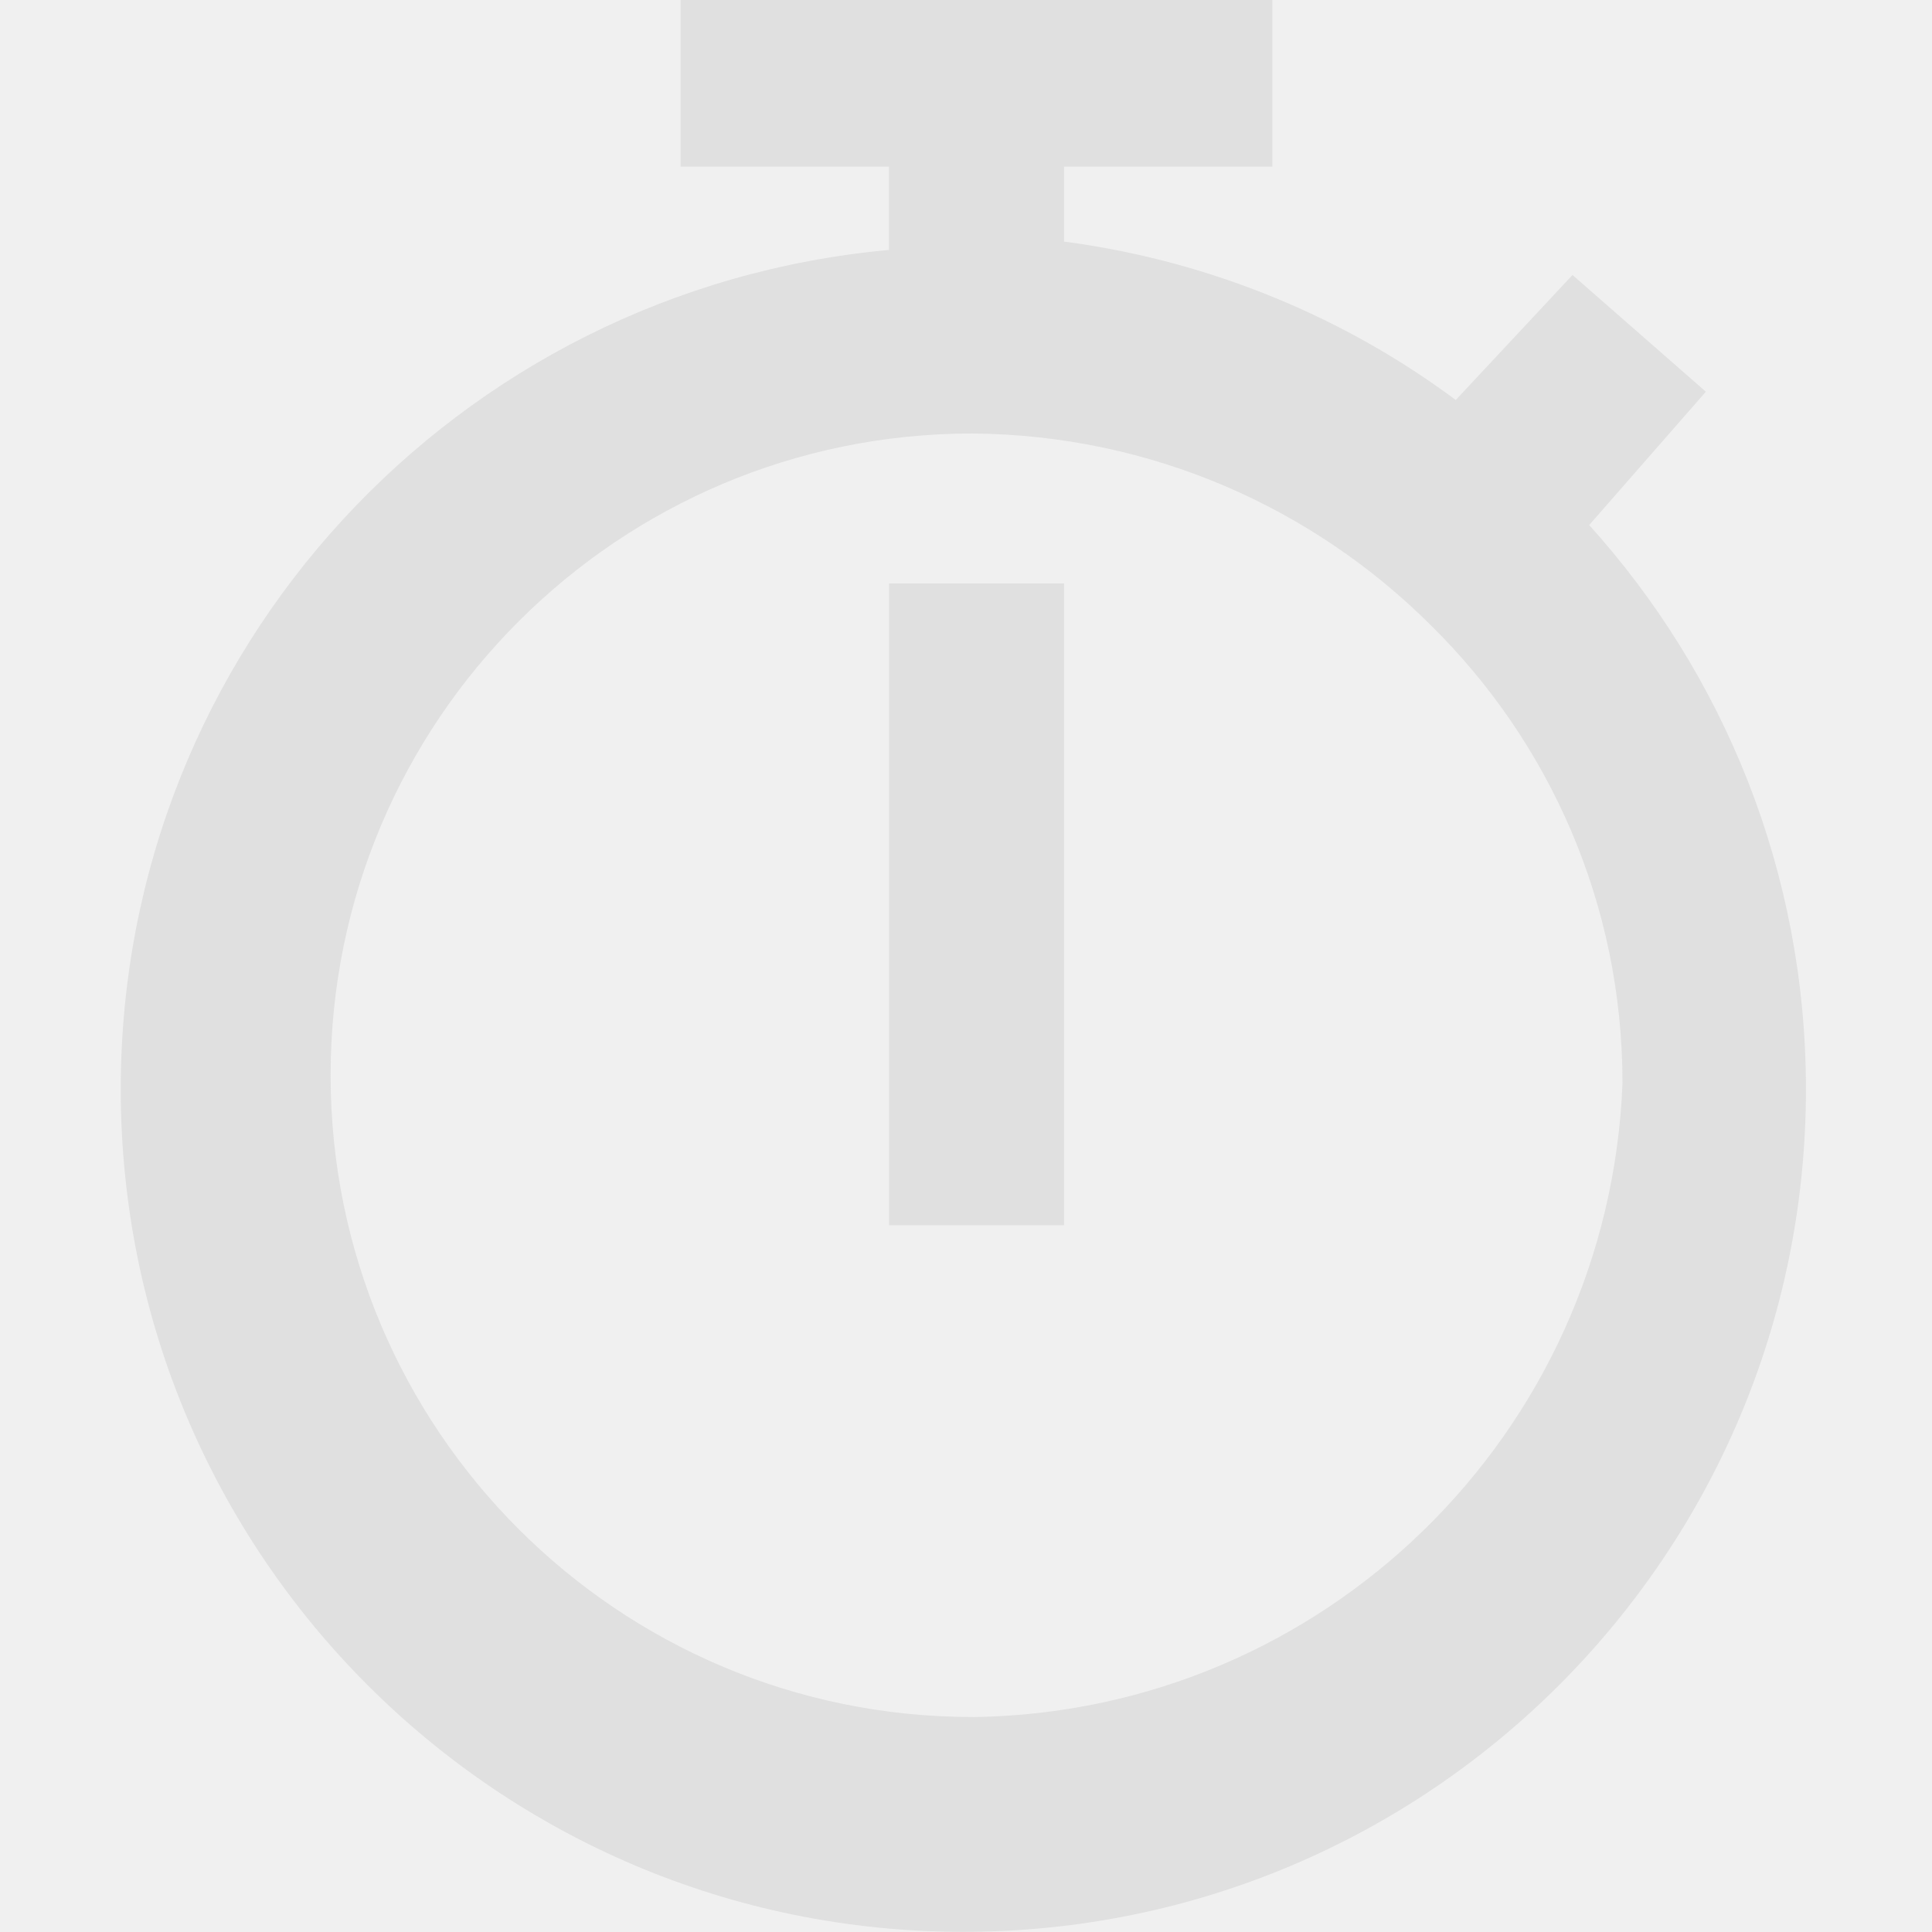
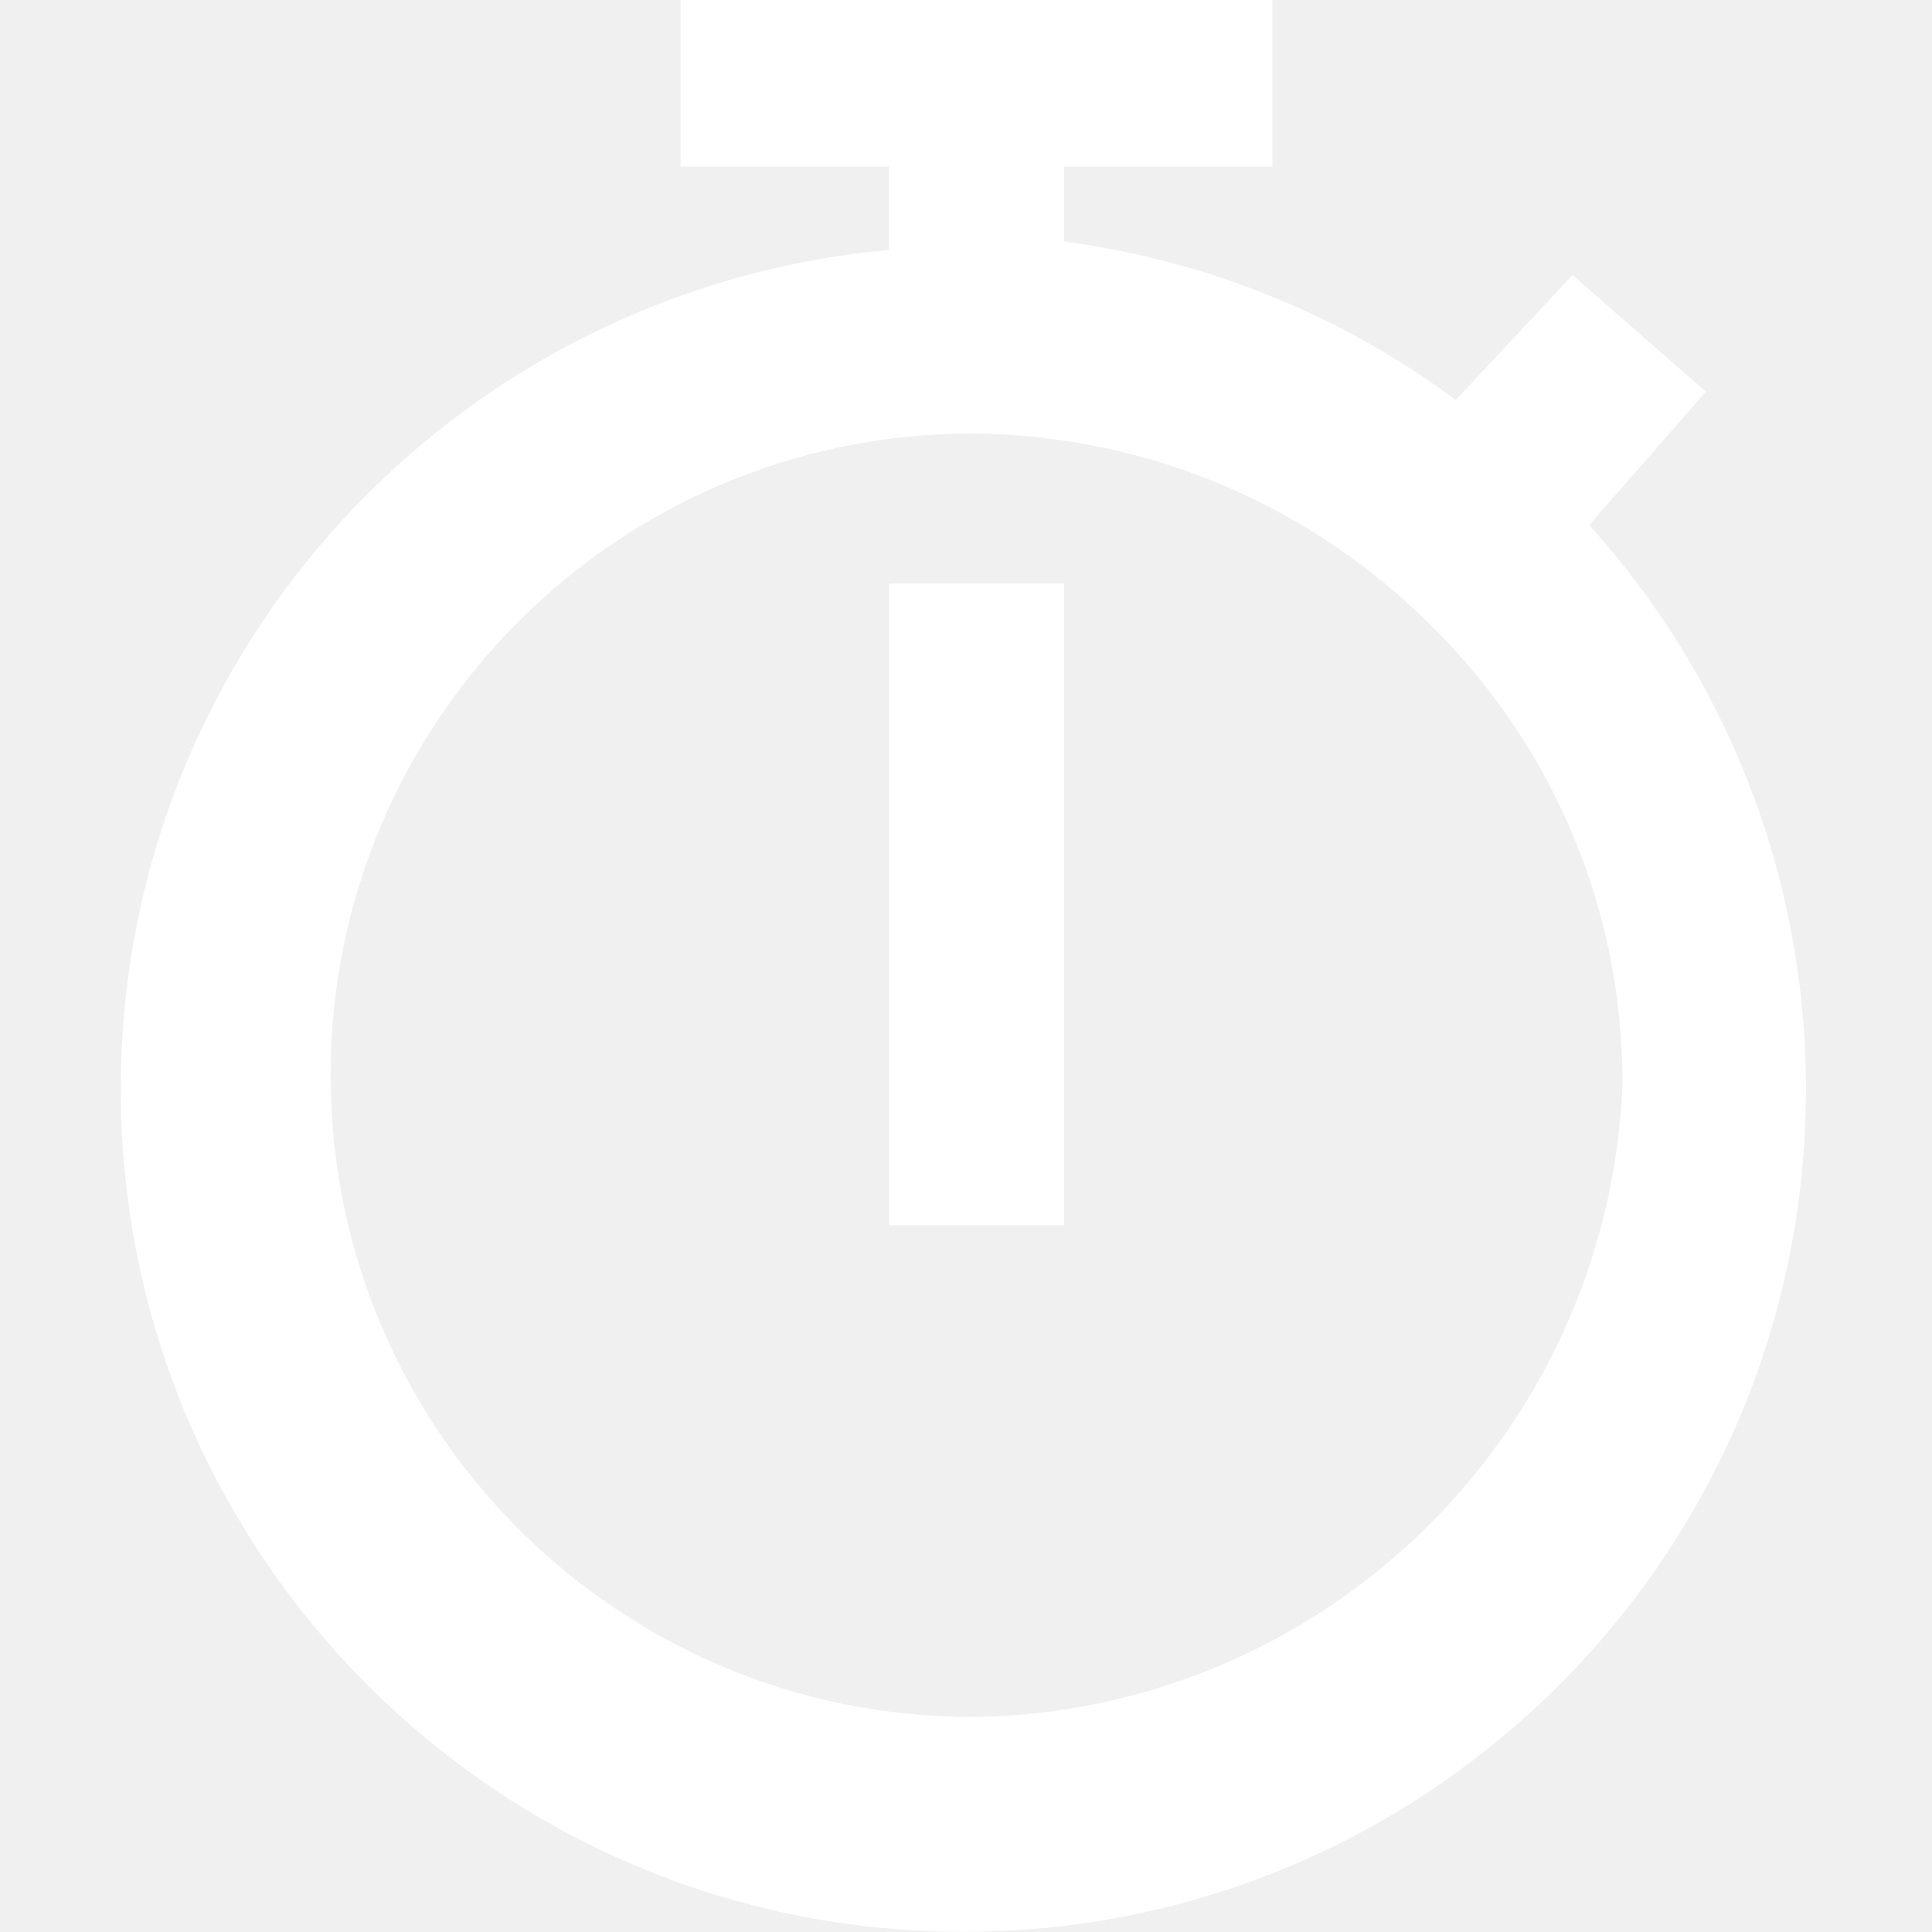
- <svg xmlns="http://www.w3.org/2000/svg" fill="#e0e0e0" width="800px" height="800px" viewBox="-1.5 0 24 24">
+ <svg xmlns="http://www.w3.org/2000/svg" fill="#ffffff" width="800px" height="800px" viewBox="-1.5 0 24 24">
  <path d="m18.241 6.523 1.45-1.657-1.657-1.45-1.45 1.553c-1.361-1.014-3.014-1.714-4.811-1.961l-.055-.006v-.932h2.588v-2.071h-7.351v2.071h2.588v1.035c-5.369.49-9.543 4.97-9.543 10.426 0 5.781 4.686 10.467 10.467 10.467s10.467-4.686 10.467-10.467c0-2.7-1.022-5.162-2.701-7.018l.008.009zm-7.662 14.806c-4.403 0-7.972-3.569-7.972-7.972s3.569-7.972 7.972-7.972c2.225.018 4.234.925 5.695 2.382 1.47 1.447 2.381 3.459 2.381 5.683v.012-.001c-.173 4.347-3.711 7.812-8.07 7.869h-.006z" />
  <path d="m9.544 7.248h2.174v7.972h-2.174z" />
</svg>
